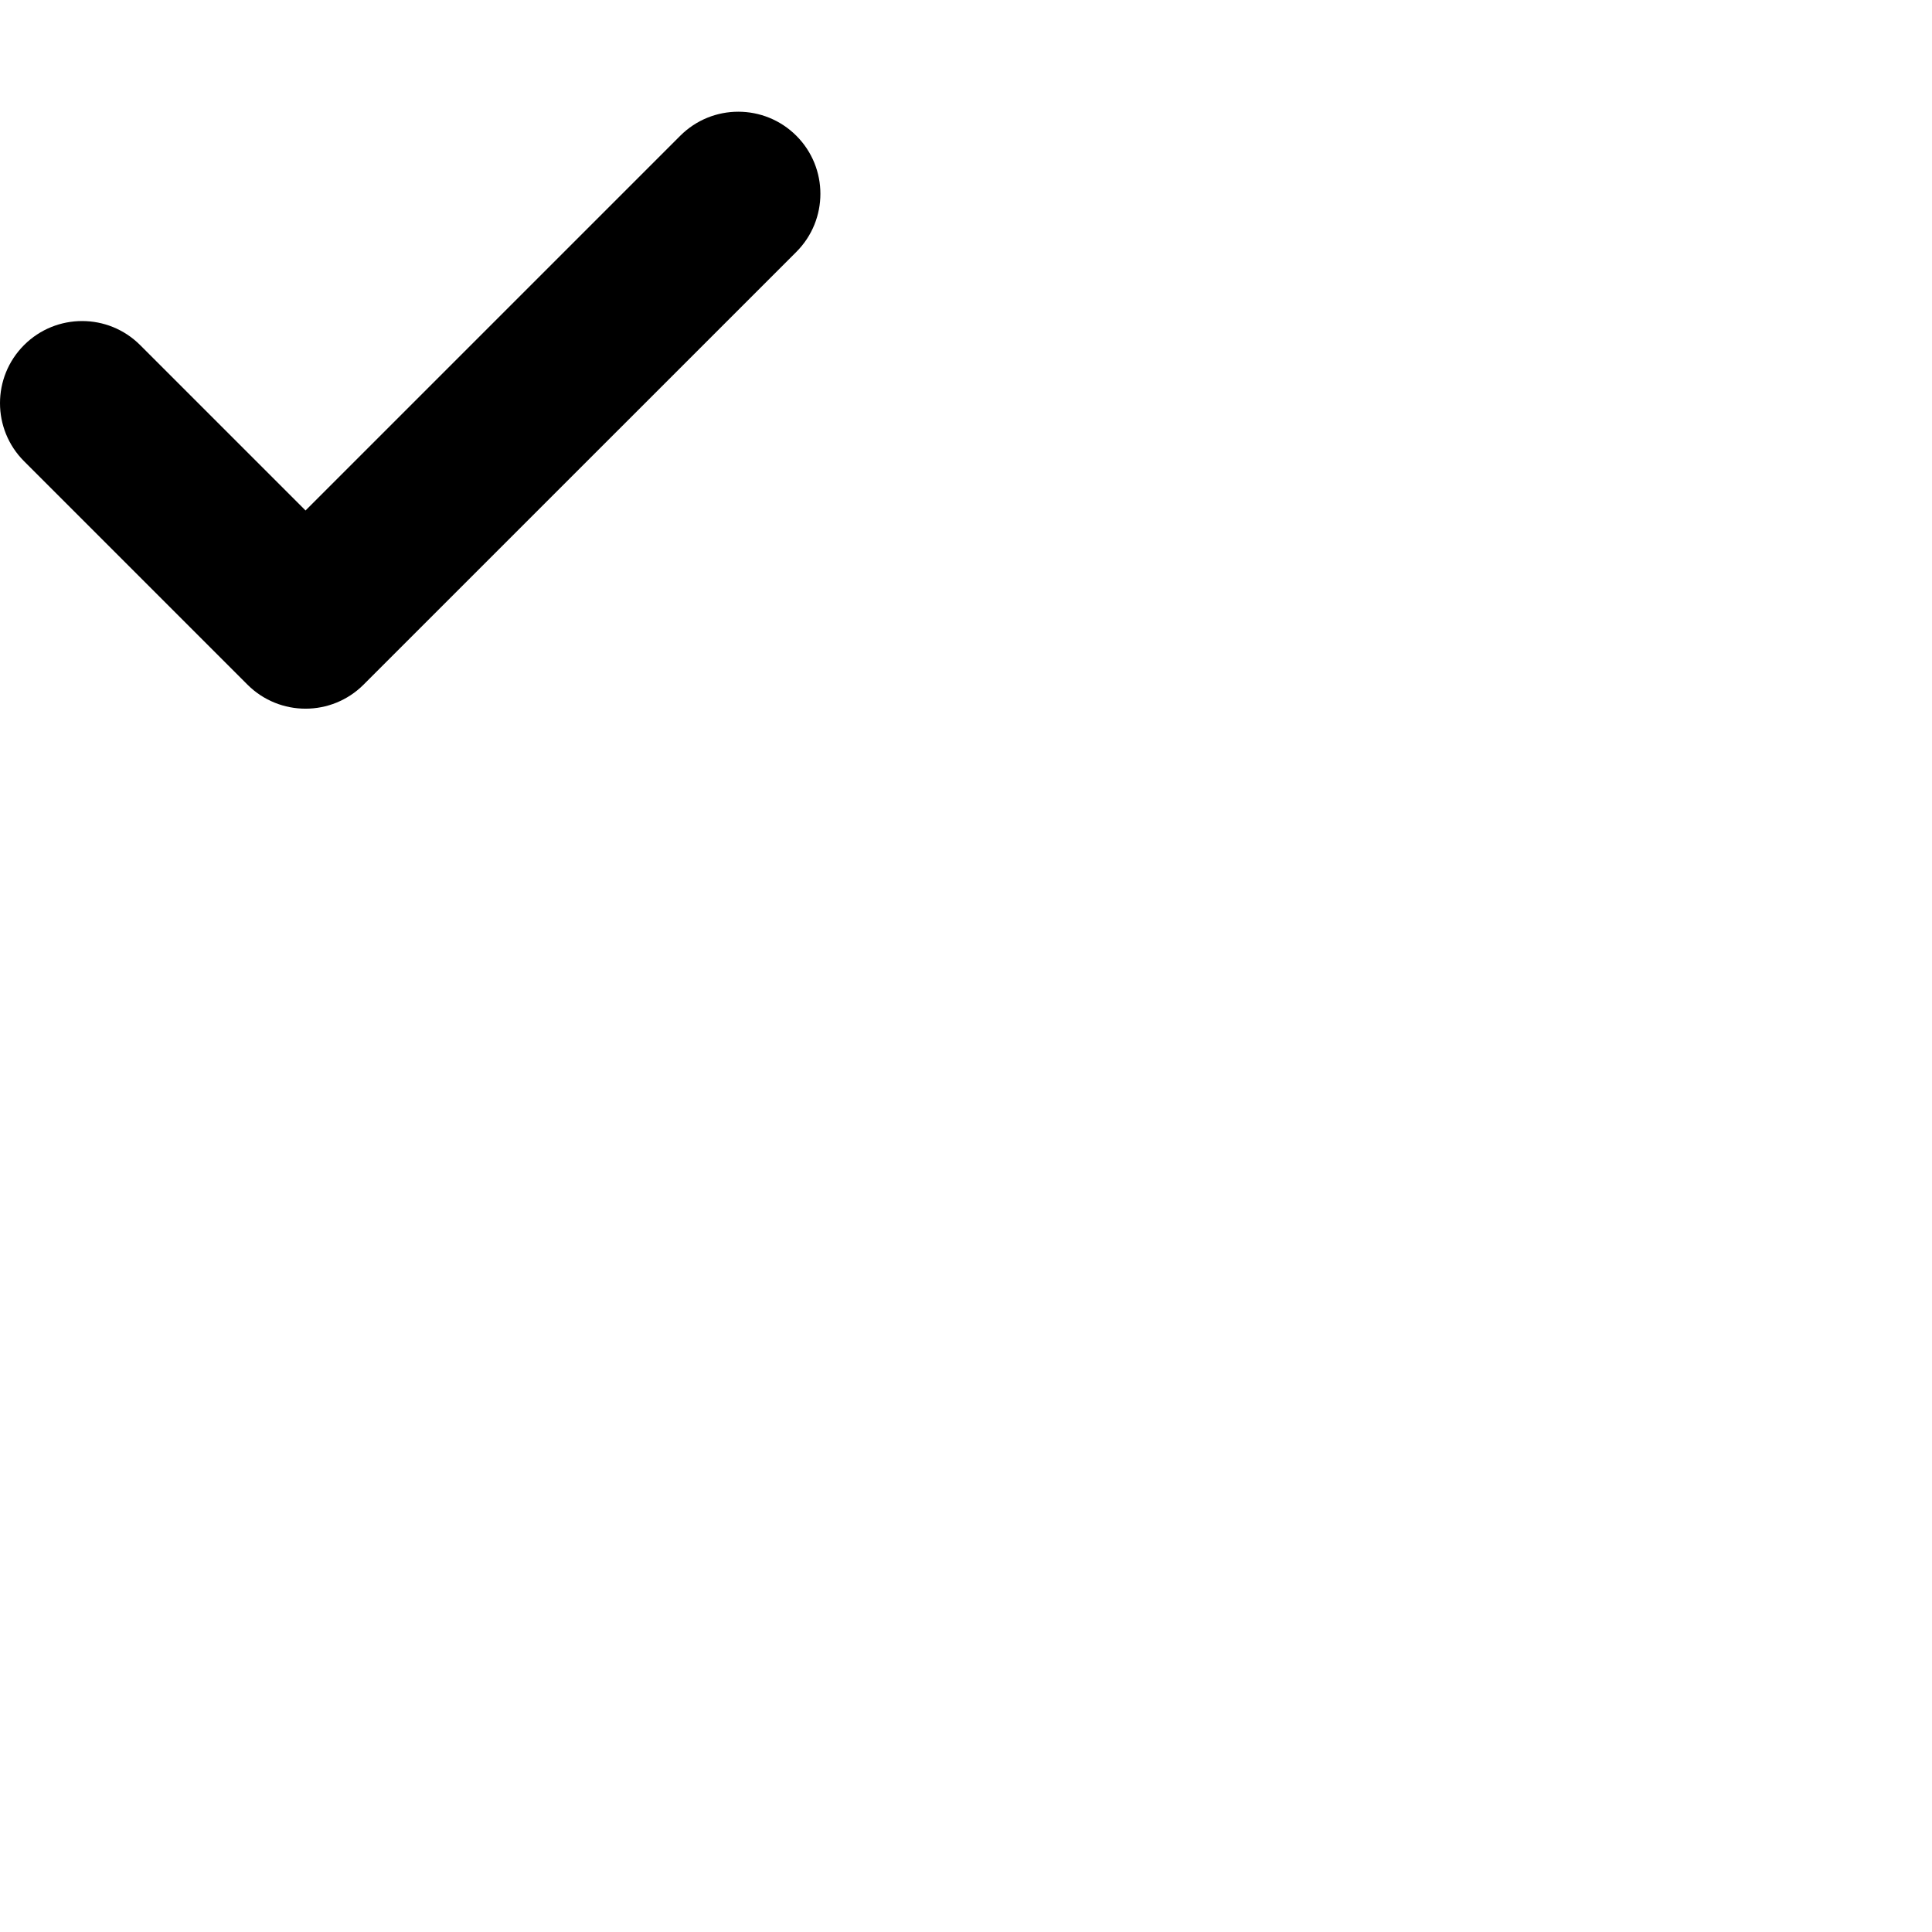
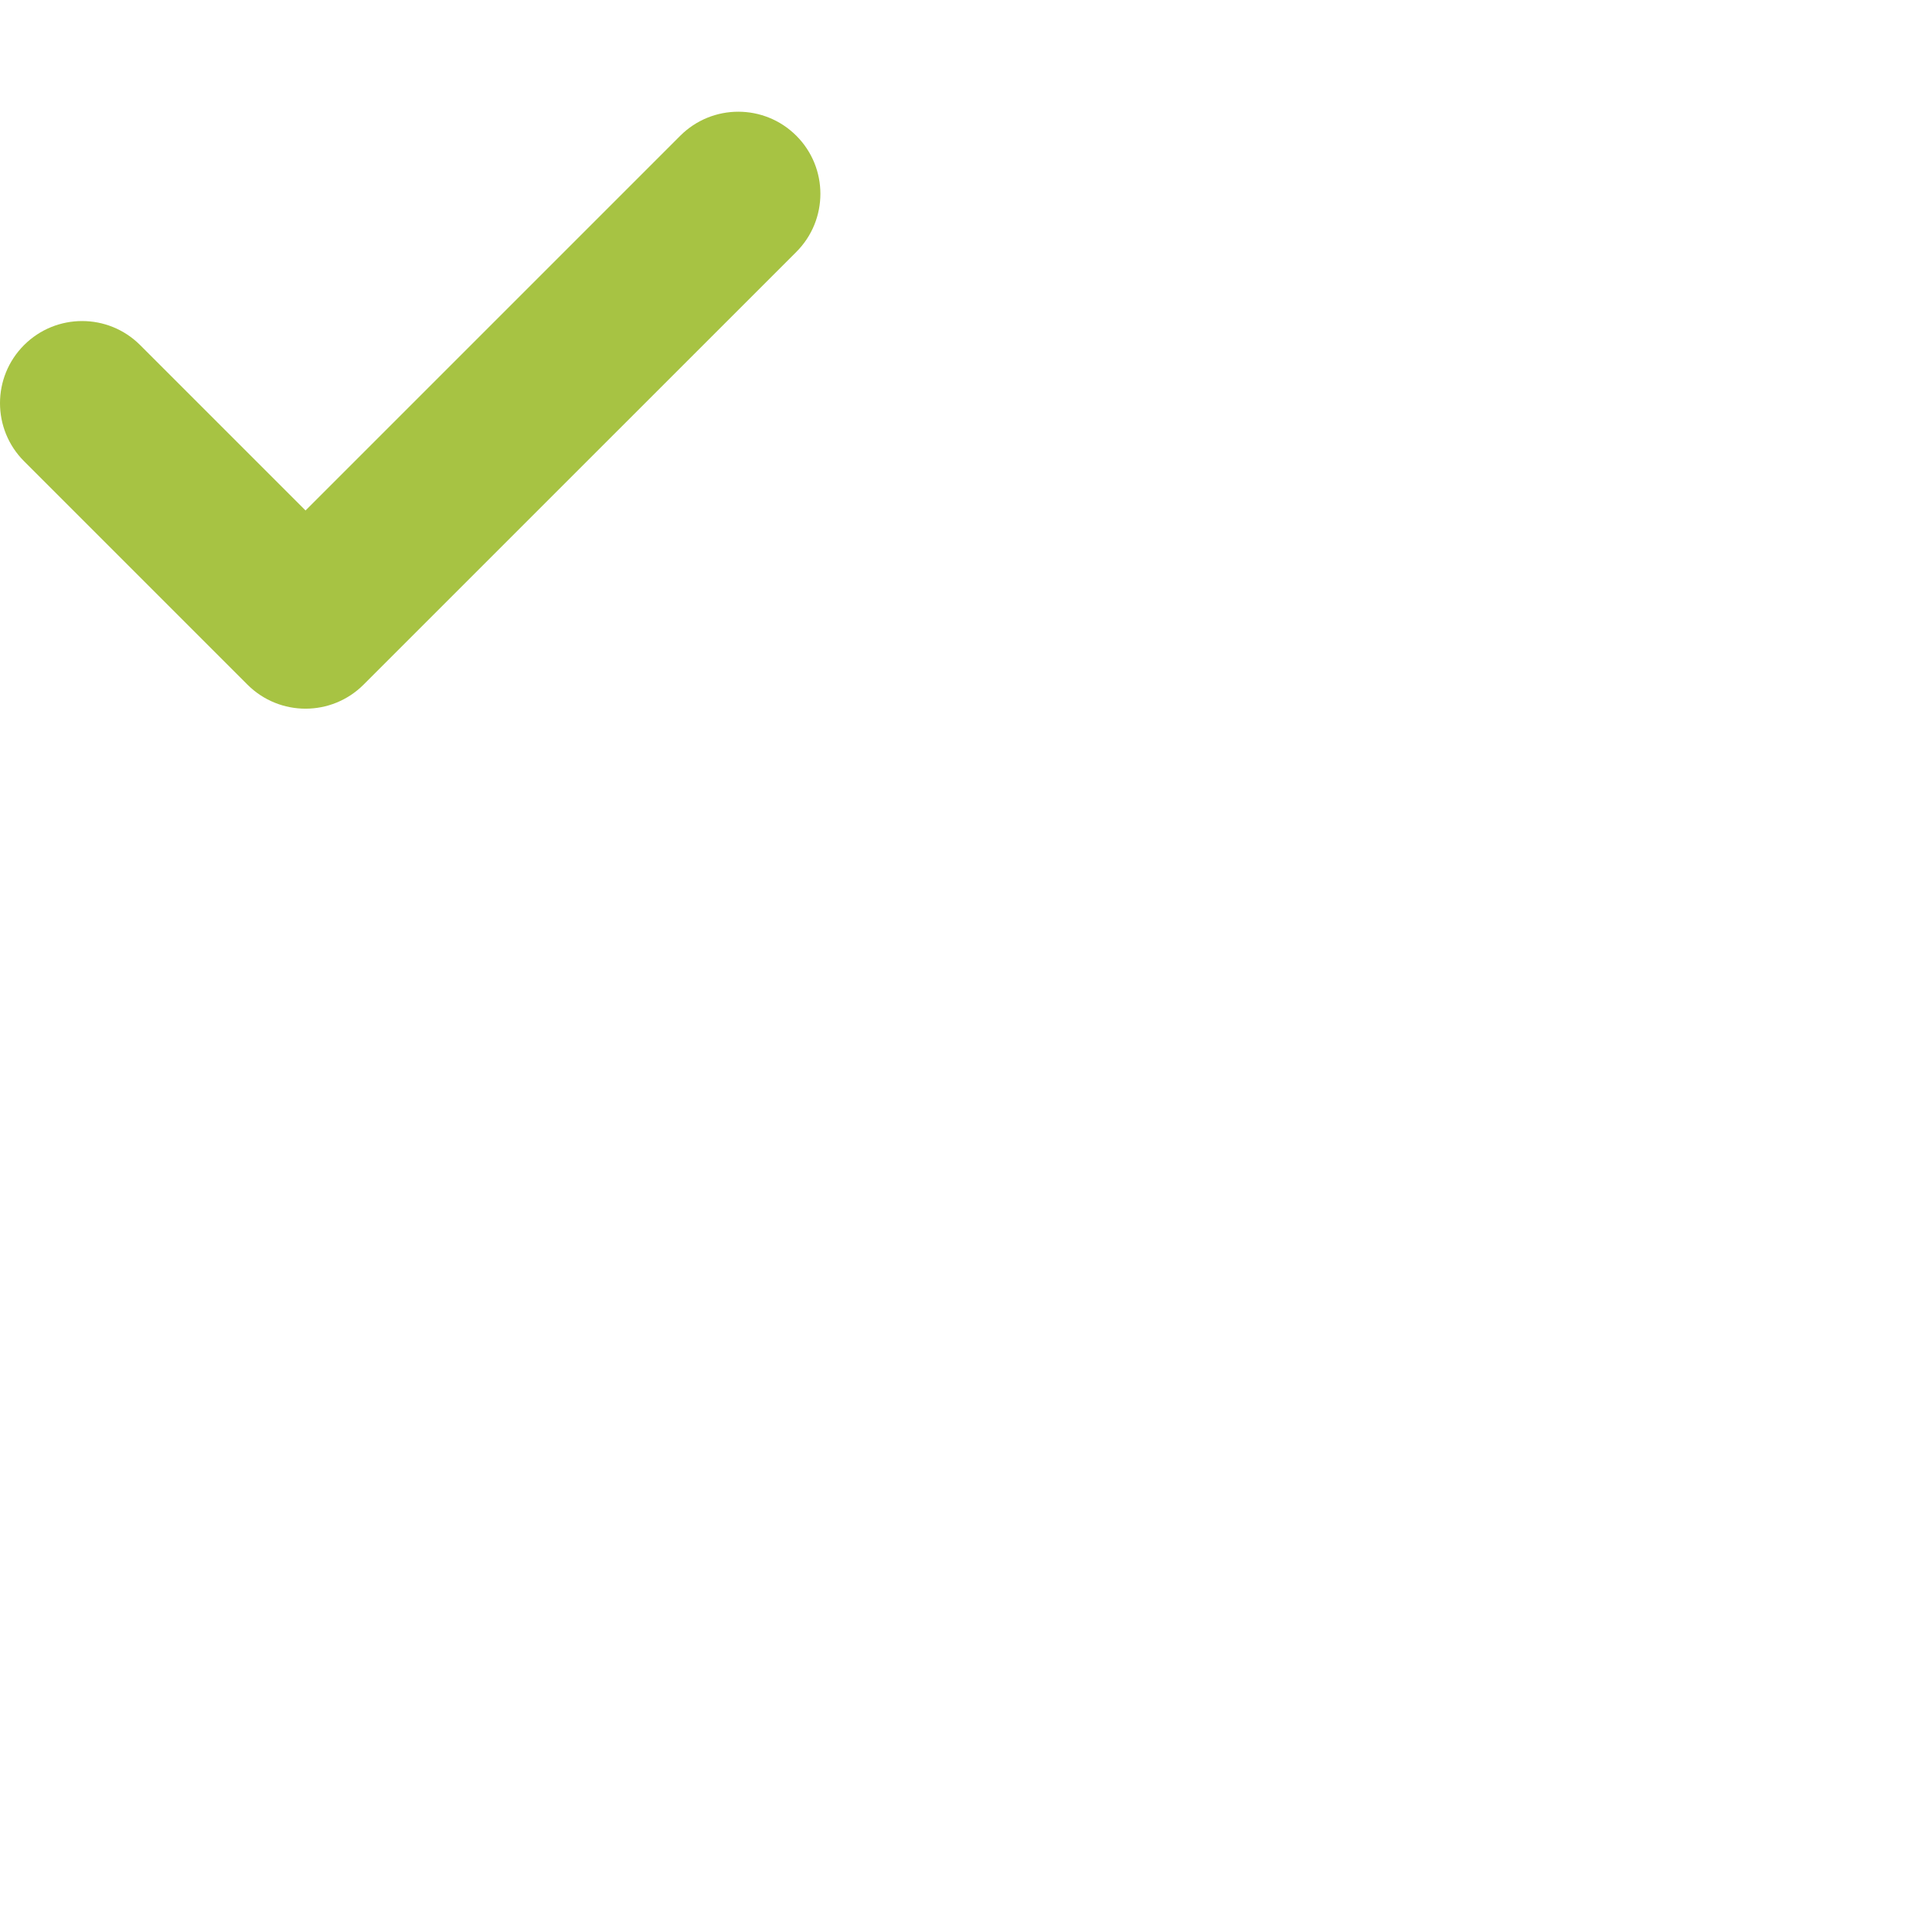
<svg xmlns="http://www.w3.org/2000/svg" version="1.1" id="Capa_1" x="0px" y="0px" width="954.4px" height="954.4px" viewBox="0 0 954.4 954.4" style="enable-background:new 0 0 954.4 954.4;" xml:space="preserve">
  <g>
-     <path d="M393.401,124.425L179.603,338.208c-15.832,15.835-41.514,15.835-57.361,0L11.878,227.836   c-15.838-15.835-15.838-41.52,0-57.358c15.841-15.841,41.521-15.841,57.355-0.006l81.698,81.699L336.037,67.064   c15.841-15.841,41.523-15.829,57.358,0C409.23,82.902,409.23,108.578,393.401,124.425z" />
+     <path fill="#a7c343" d="M393.401,124.425L179.603,338.208c-15.832,15.835-41.514,15.835-57.361,0L11.878,227.836   c-15.838-15.835-15.838-41.52,0-57.358c15.841-15.841,41.521-15.841,57.355-0.006l81.698,81.699L336.037,67.064   c15.841-15.841,41.523-15.829,57.358,0C409.23,82.902,409.23,108.578,393.401,124.425z" />
  </g>
</svg>
